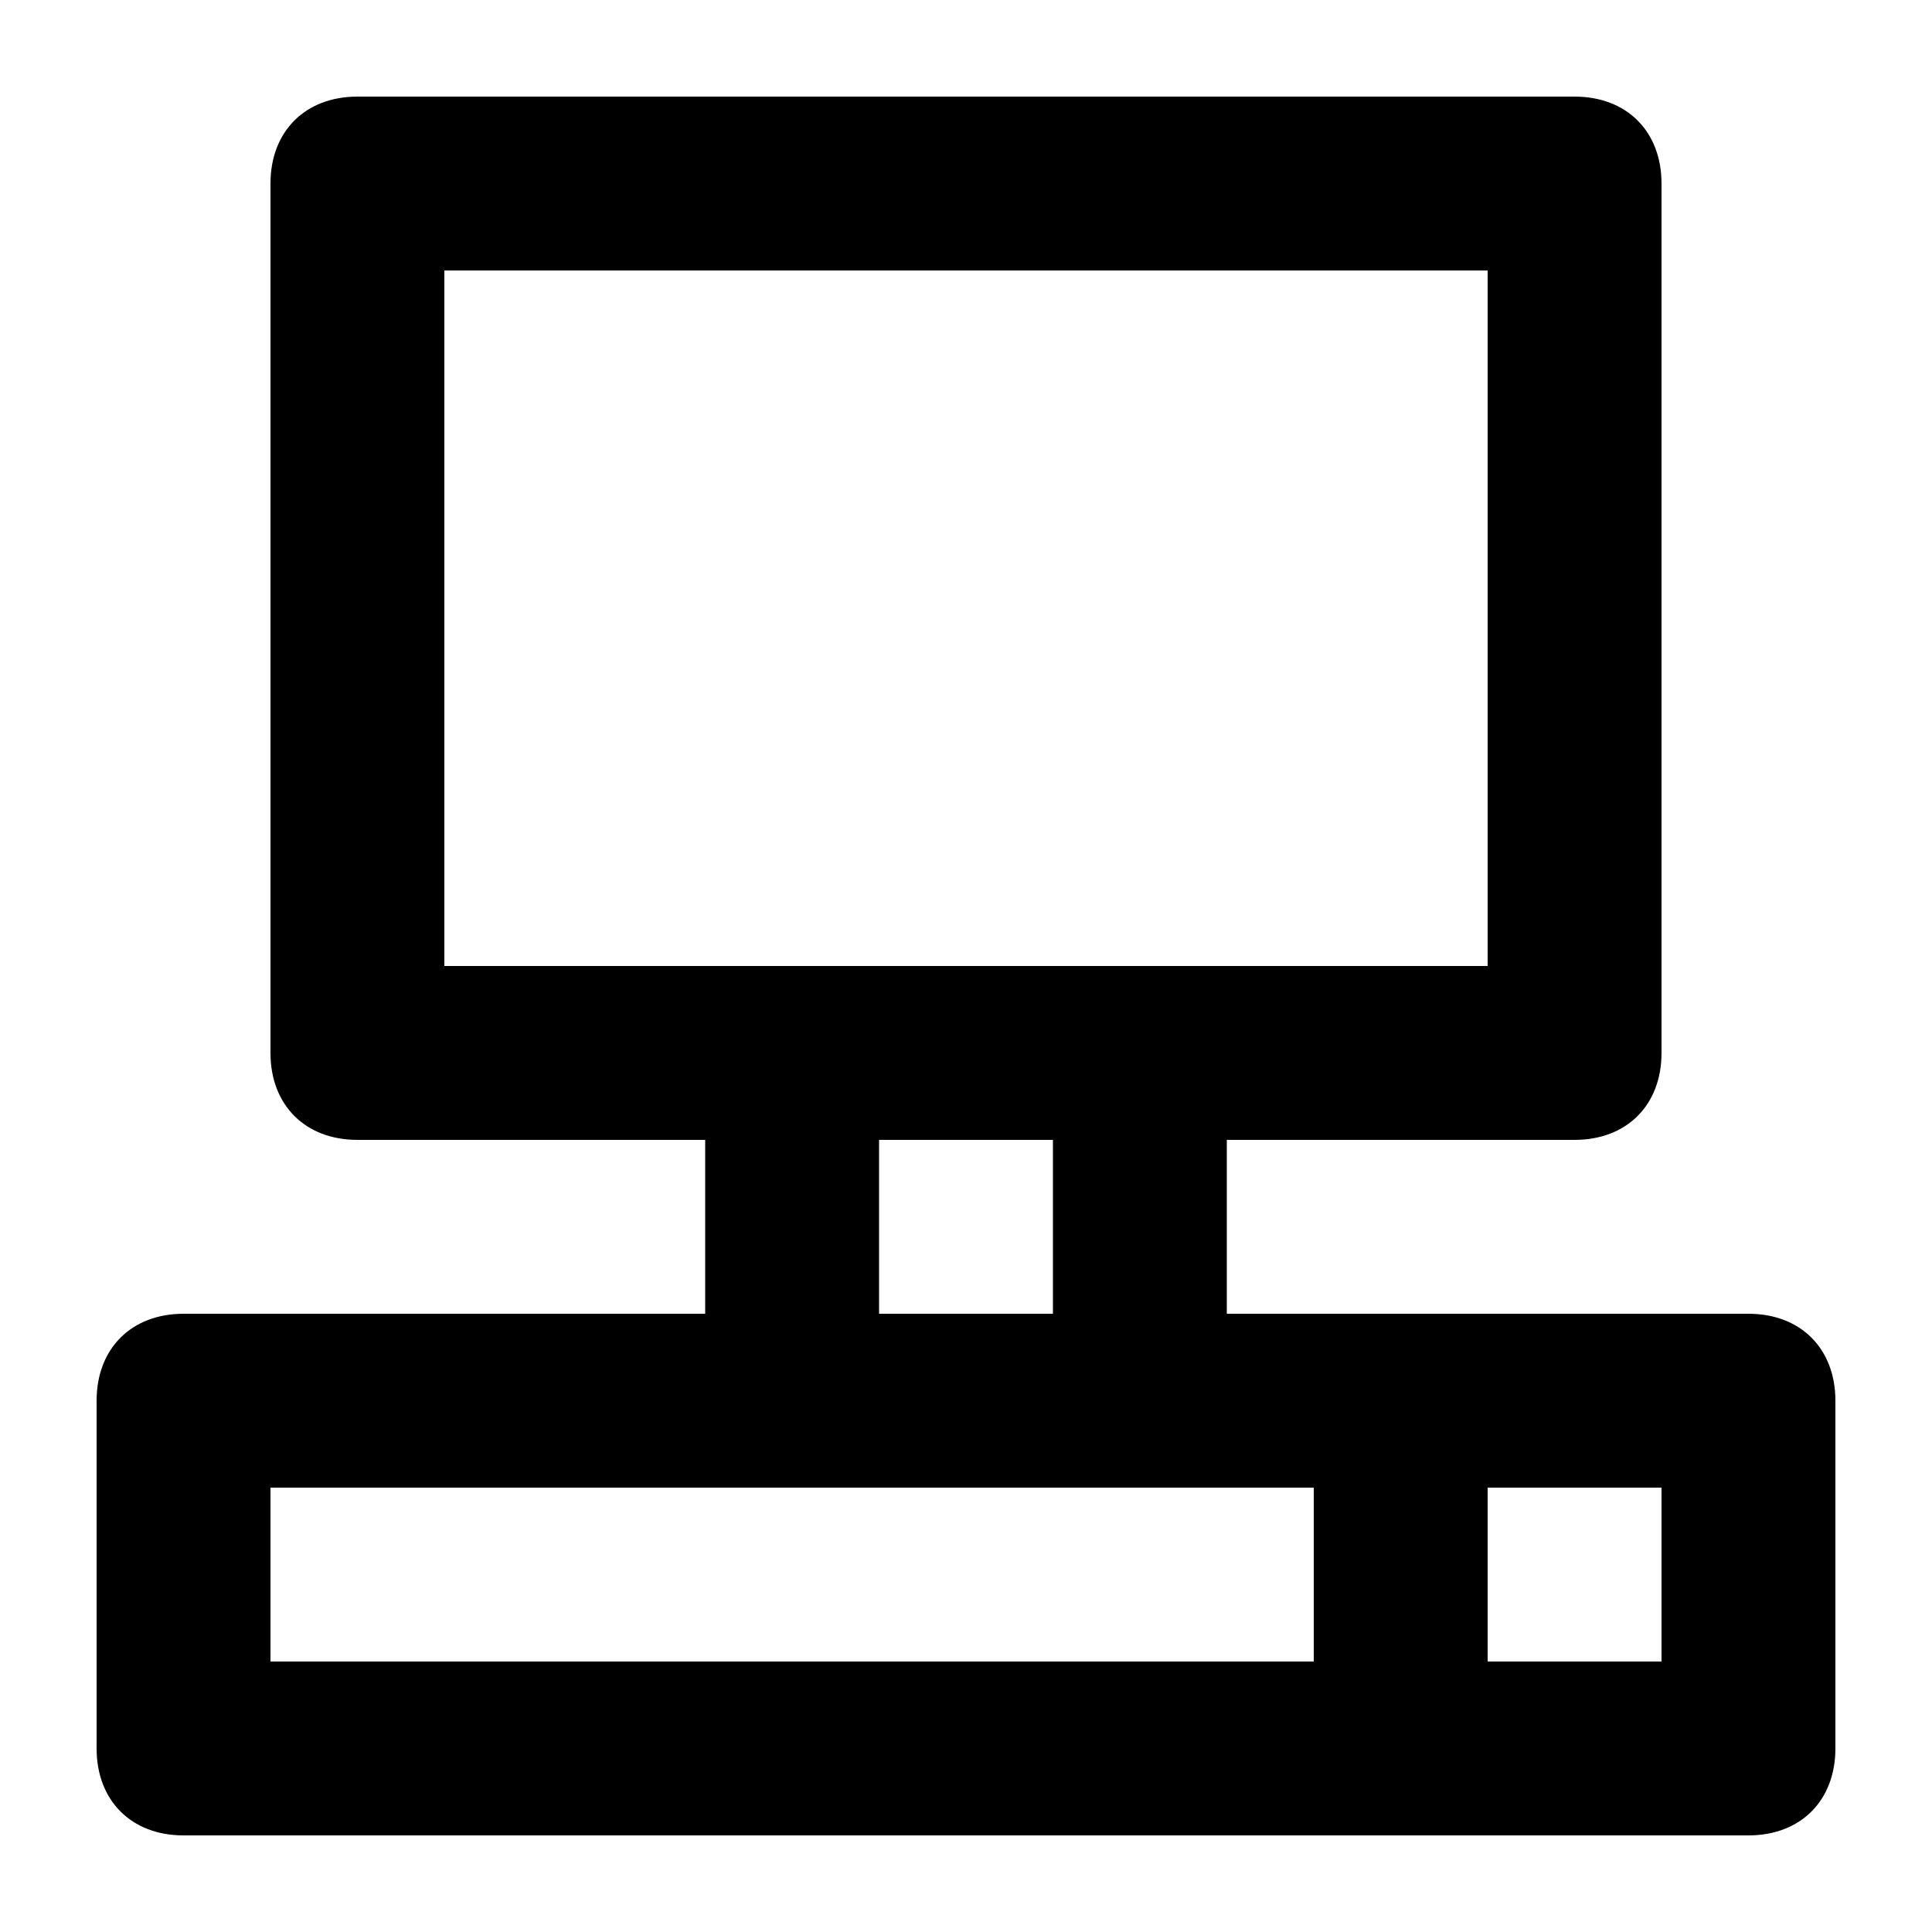
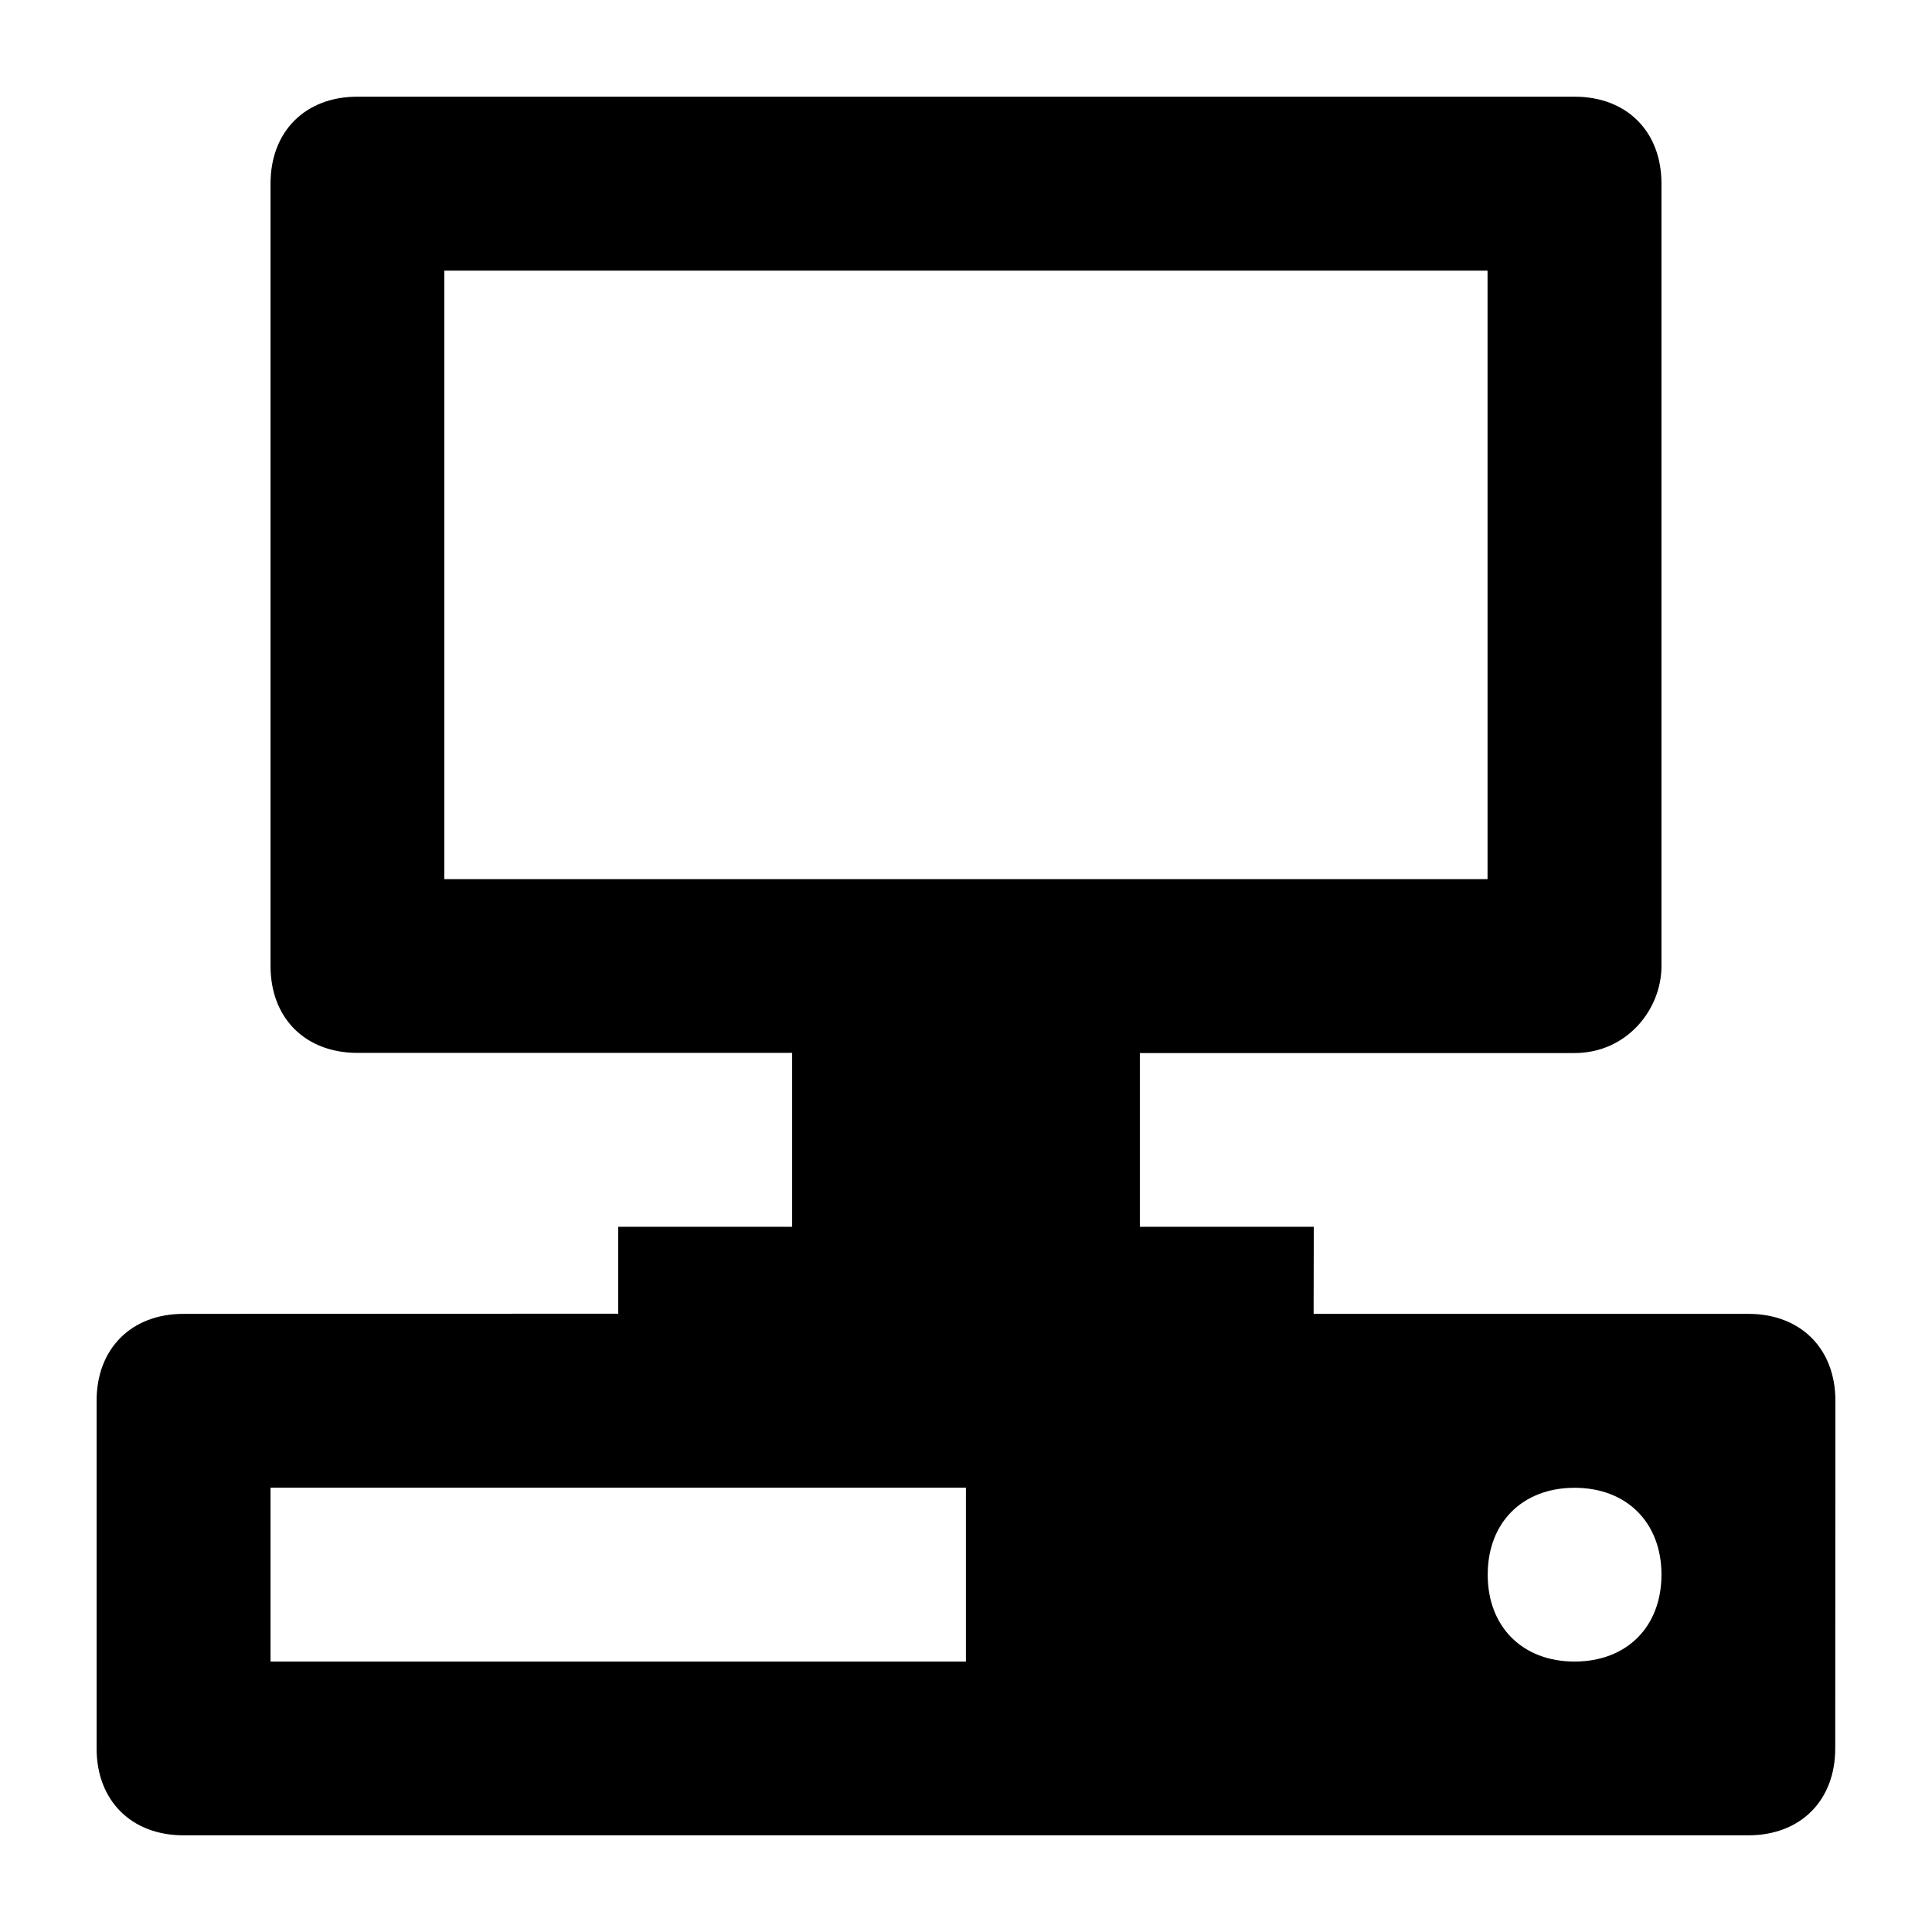
- <svg xmlns="http://www.w3.org/2000/svg" width="1000" height="1000" version="1.1" id="svg7">
+ <svg xmlns="http://www.w3.org/2000/svg" width="1000" height="1000" version="1.1" id="svg8">
  <defs id="defs5498" />
-   <g id="layer1">
-     <path d="M 905,680 H 635 v -90 h 180 c 27,0 45,-18 45,-45 V 95 C 860,68 842,50 815,50 H 185 c -27,0 -45,18 -45,45 v 450 c 0,27 18,45 45,45 h 180 v 90 H 95 c -27,0 -45,18 -45,45 v 180 c 0,27 18,45 45,45 H 905 c 27,0 45,-18 45,-45 V 725 c 0,-27 -18,-45 -45,-45 z M 230,140 H 770 V 500 H 230 Z m 225,450 h 90 v 90 H 455 Z M 140,770 h 540 v 90 H 140 Z m 720,90 h -90 v -90 h 90 z" id="path114" style="stroke-width:45" />
-   </g>
+   <path style="fill:#000000;fill-opacity:1;fill-rule:nonzero;stroke:none" d="M 904.945,680.051 H 679.922 l 0.086,-45.055 h -90.023 v -89.941 h 225.02 c 26.98,0 44.969,-22.527 44.969,-44.969 V 95.012 c 0,-26.98 -17.988,-44.969 -44.969,-44.969 H 184.996 c -26.984,0 -44.969,17.988 -44.969,44.969 V 500 c 0,26.98 17.984,44.969 44.969,44.969 h 225.02 v 90.027 h -90.023 v 44.969 l -225.023,0.086 C 67.988,680.051 50,698.039 50,725.023 v 179.965 c 0,26.98 17.988,44.969 44.969,44.969 h 809.977 c 26.98,0 44.969,-17.988 44.969,-44.969 L 950,725.023 c 0,-26.984 -17.988,-44.973 -45.055,-44.973 z M 229.965,455.031 V 140.07 H 769.949 V 455.031 Z M 499.957,860.016 H 140.027 v -90.023 h 359.93 z m 315.047,0 c -26.98,0 -44.969,-17.988 -44.969,-44.969 0,-26.98 17.988,-44.969 44.969,-44.969 26.98,0 44.969,17.988 44.969,44.969 0,26.98 -17.988,44.969 -44.969,44.969 z m 0,0" id="path6" />
</svg>
